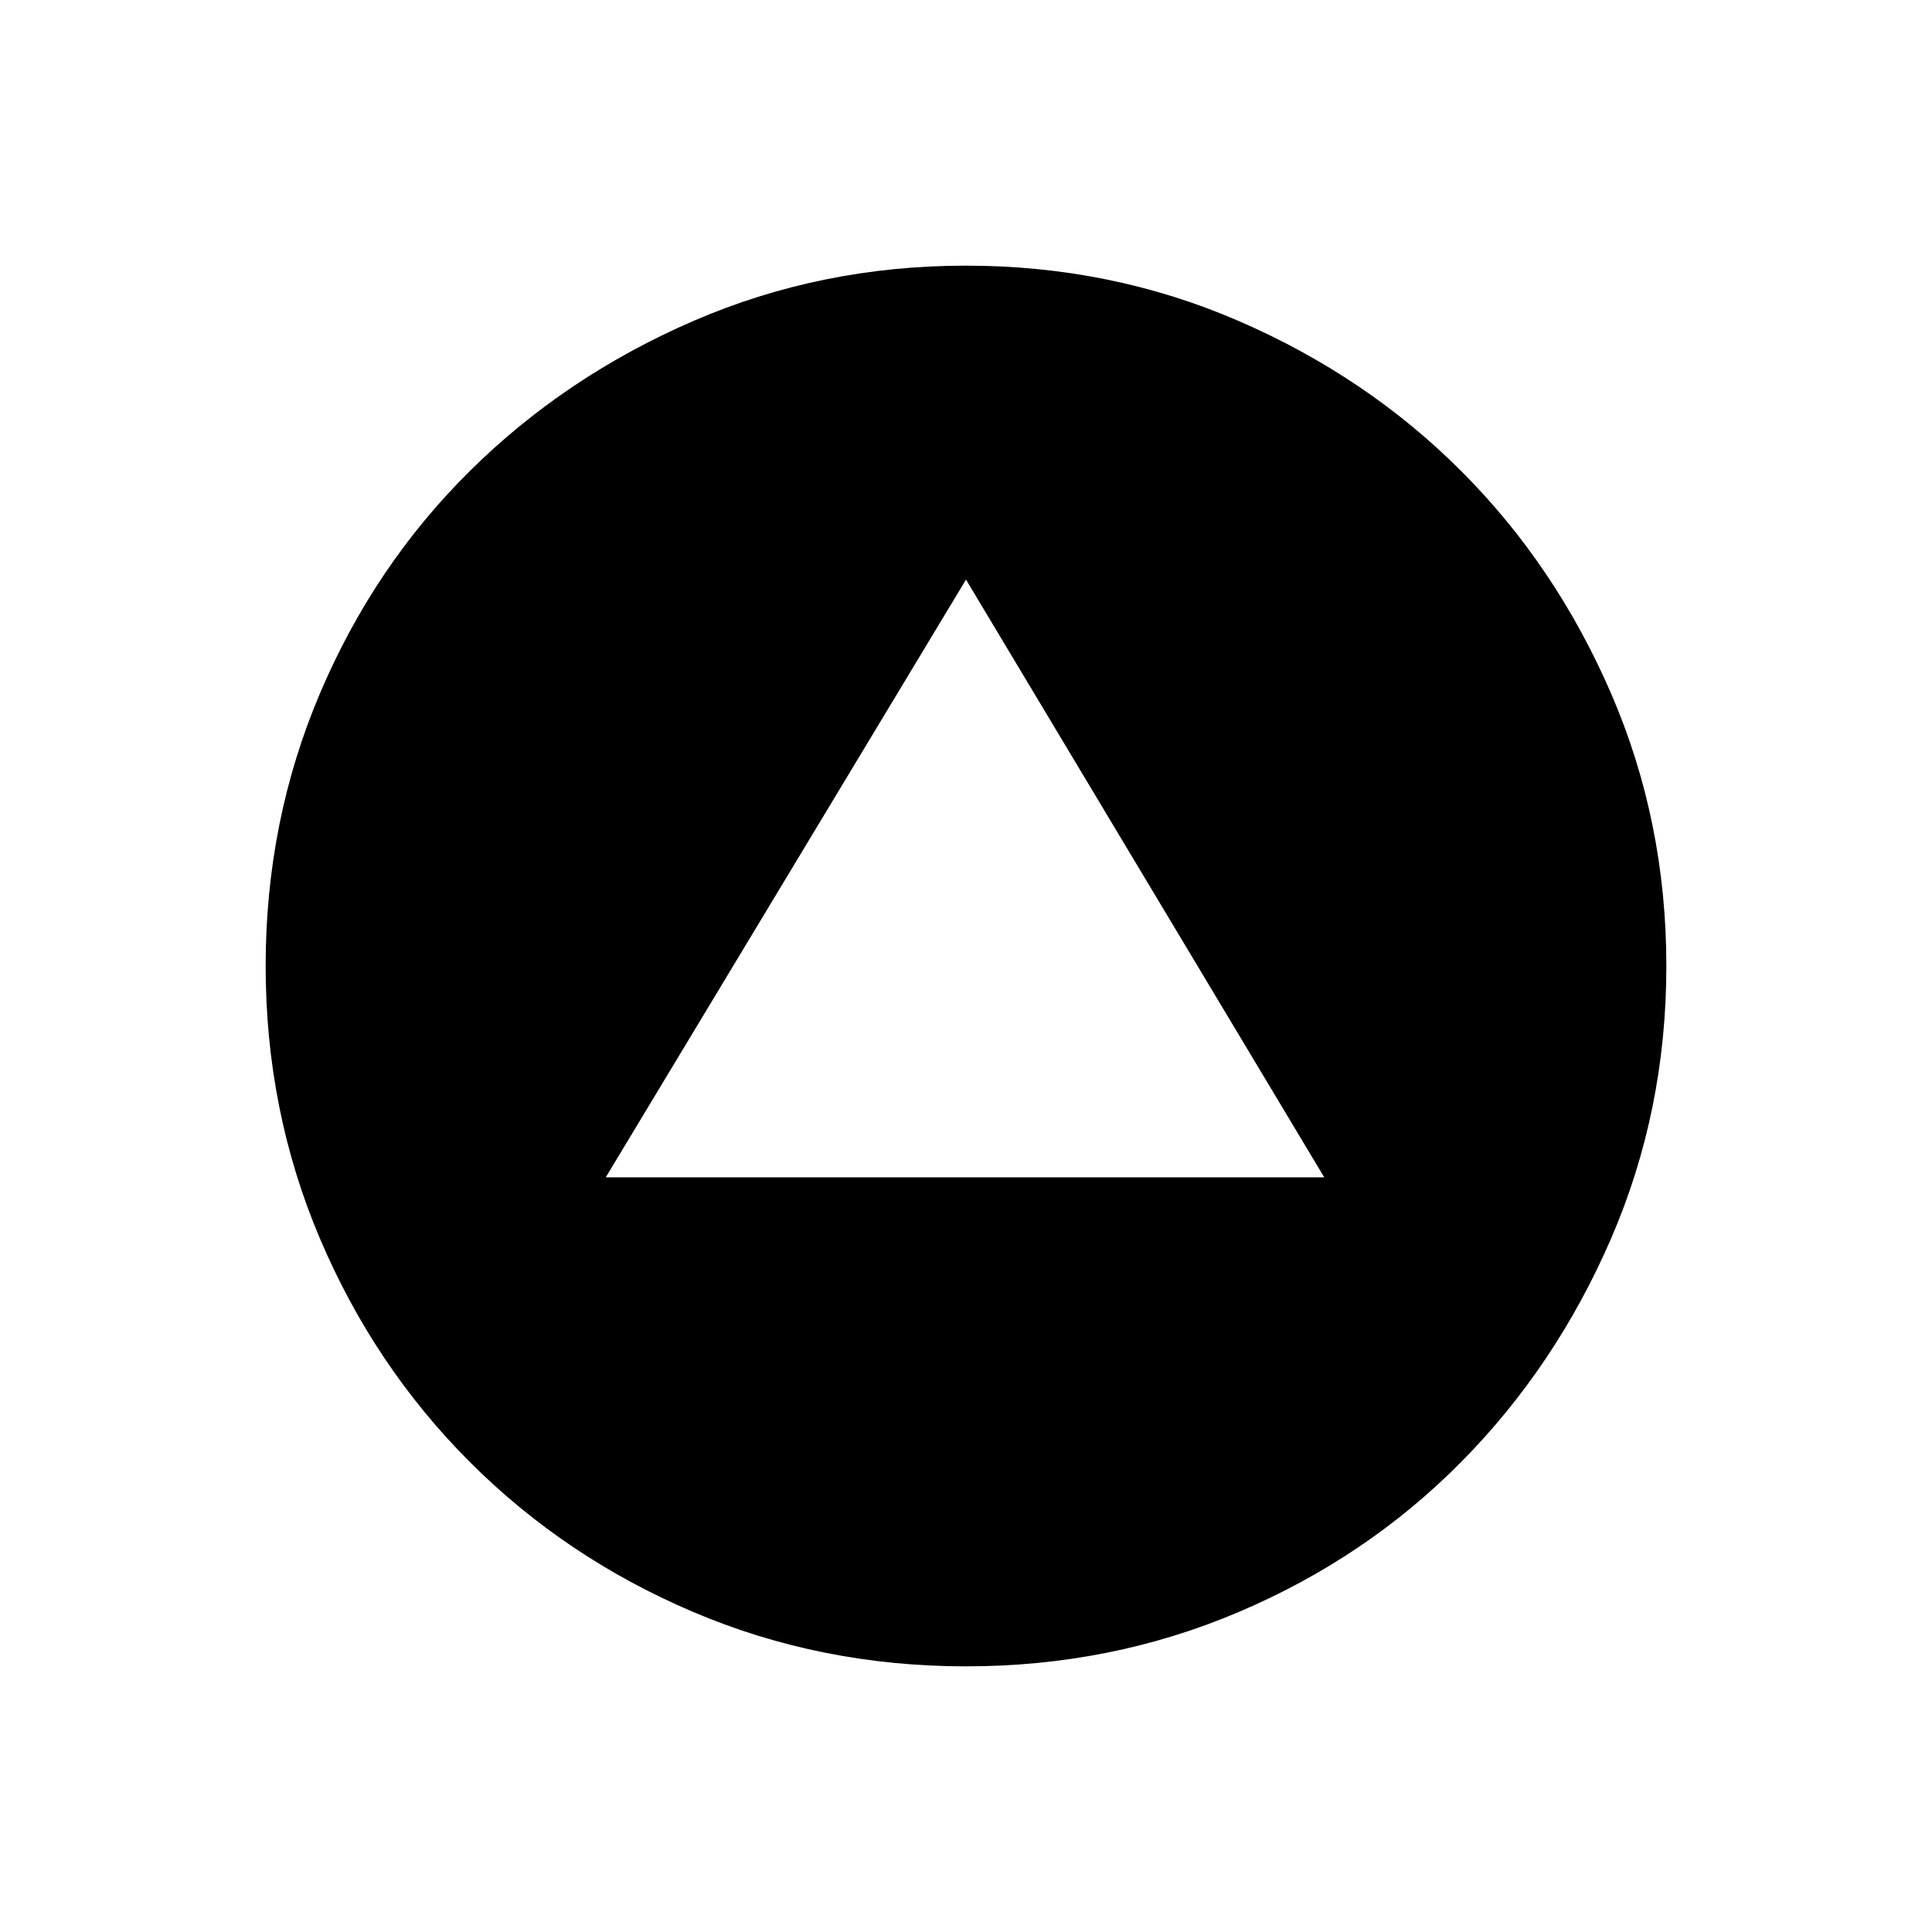
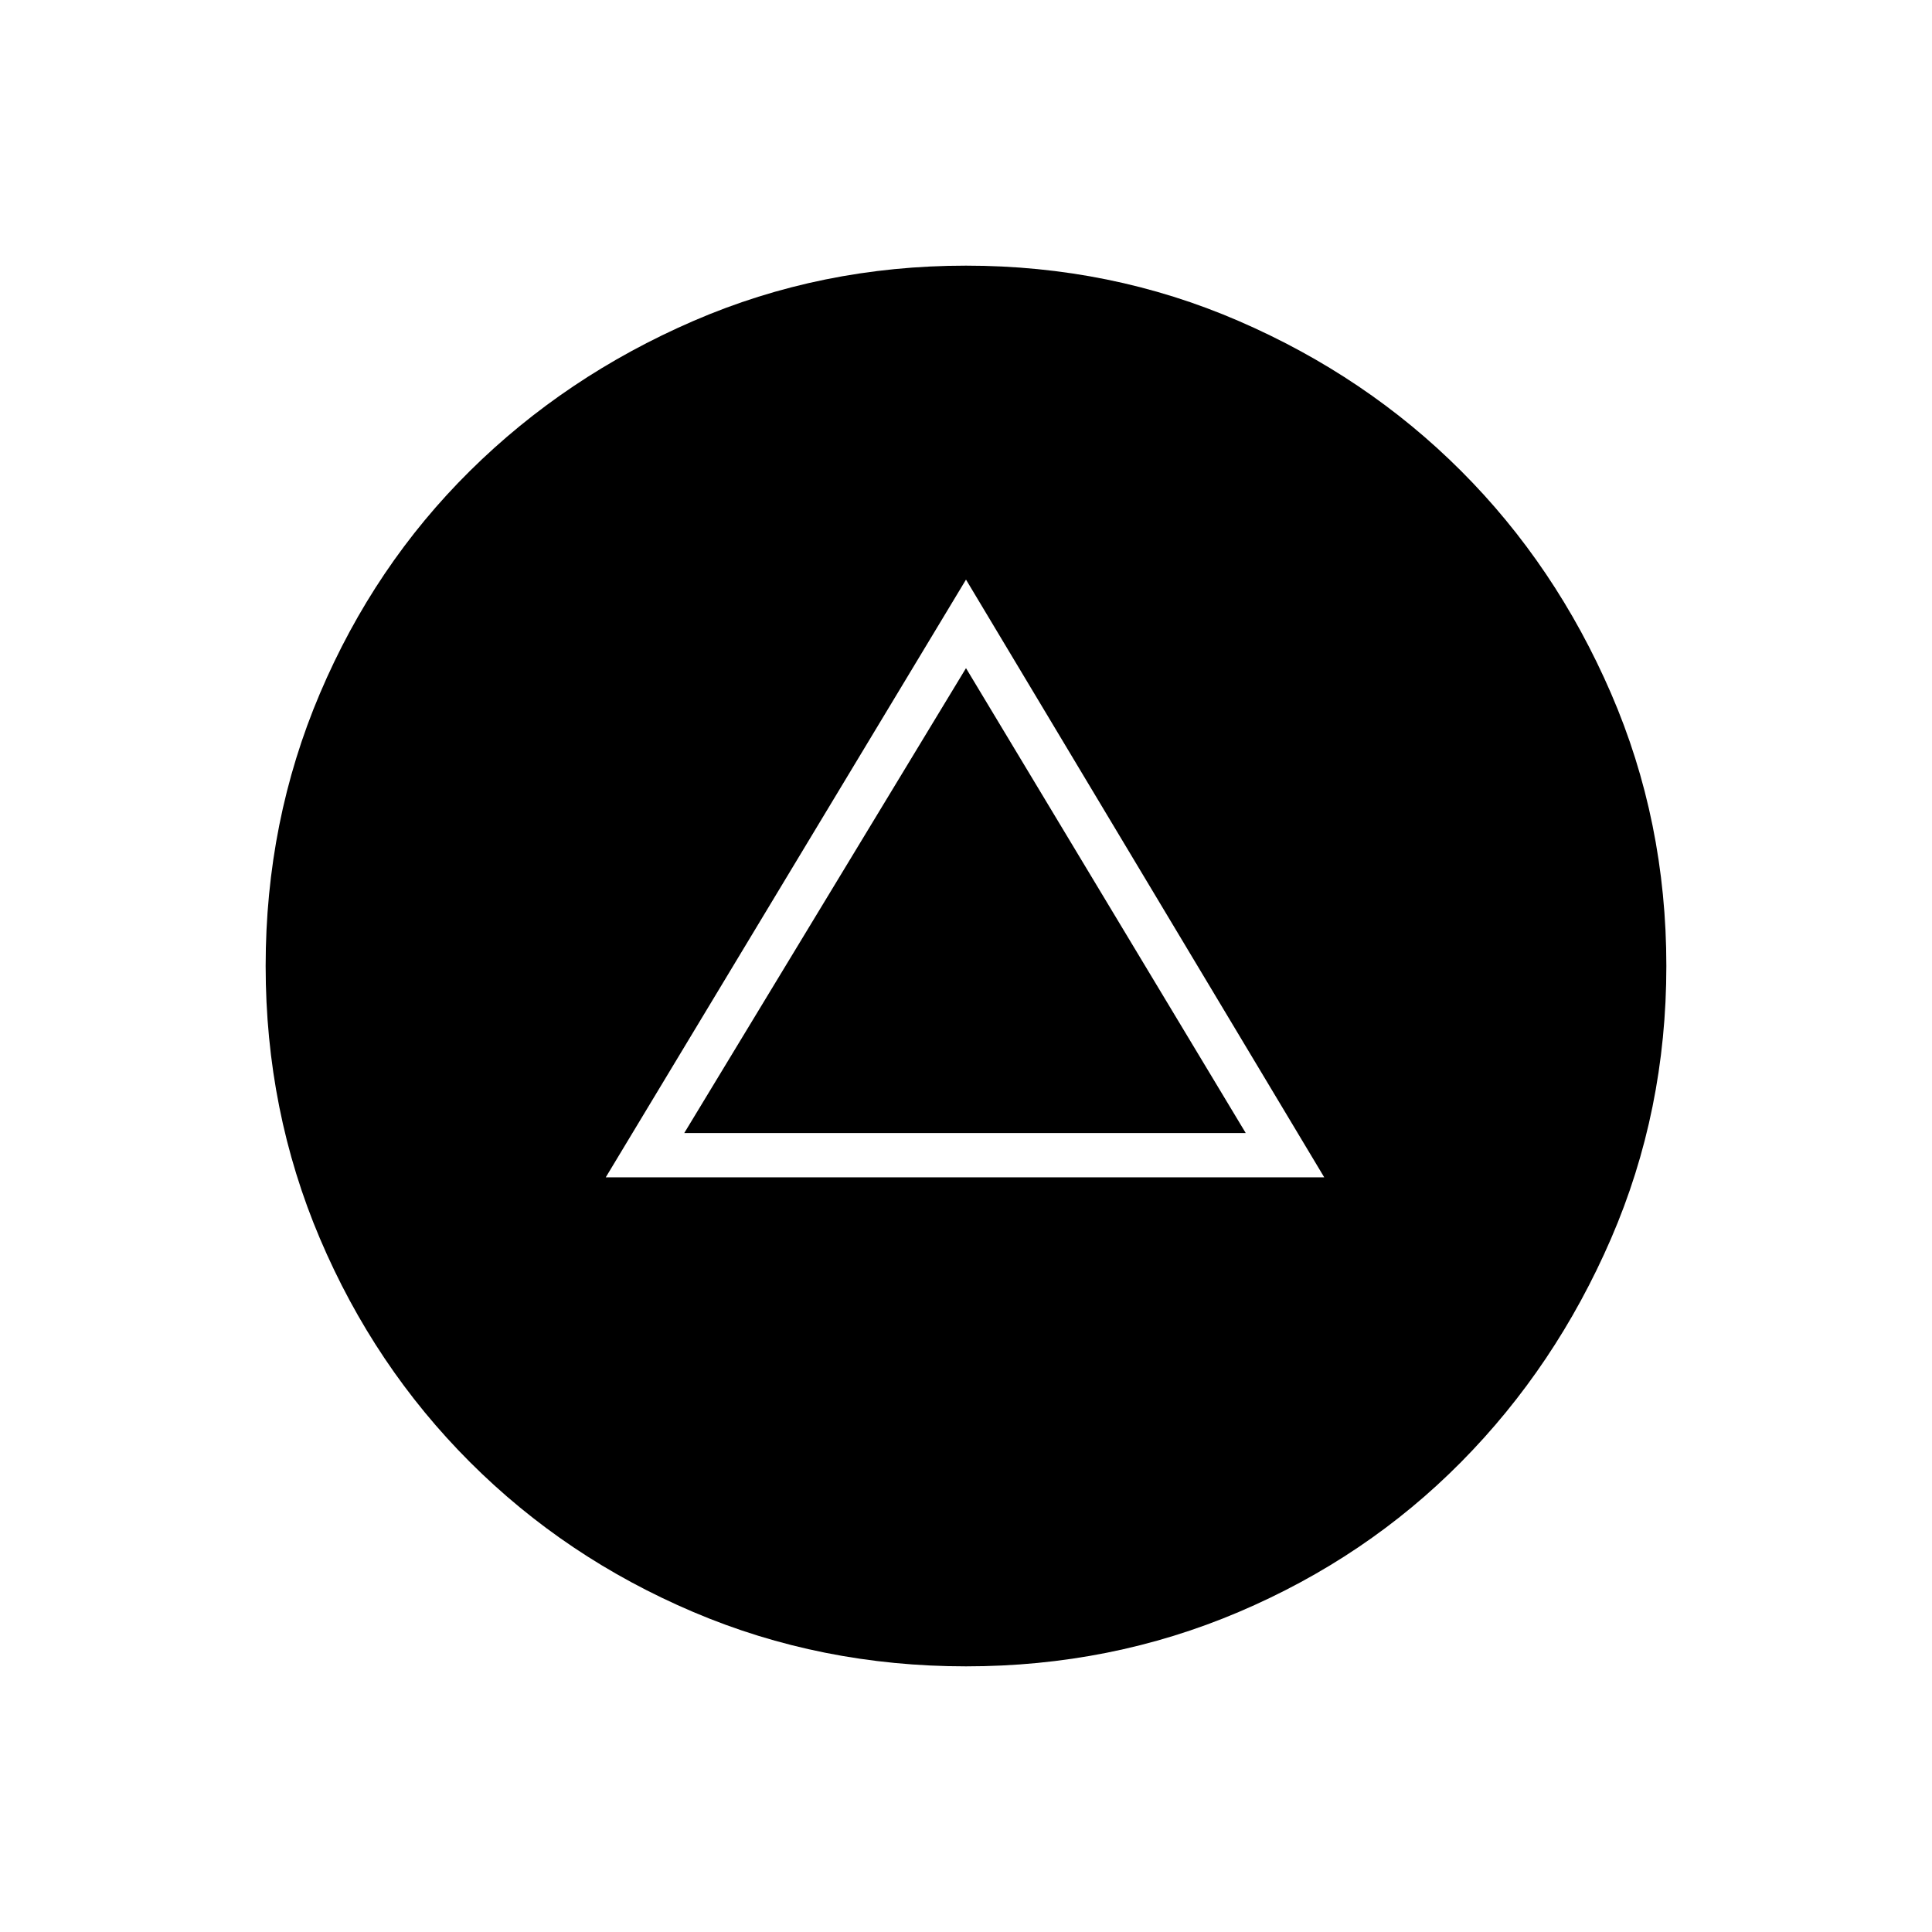
<svg xmlns="http://www.w3.org/2000/svg" viewBox="0 -960 960 960">
-   <path d="M301-375h357L480-672 301-375Zm43.5 216q-63.5-27-111-74.5t-74.5-111Q132-408 132-480t27-135.5Q186-679 233.5-726t111-74.5Q408-828 480-828t135.5 27.5Q679-773 726-726t74.5 110.5Q828-552 828-480t-27.5 135.5Q773-281 726-233.5T615.5-159Q552-132 480-132t-135.5-27Z" />
+   <path d="M344.5-159q-63.5-27-111-74.5t-74.5-111Q132-408 132-480t27-135.5Q186-679 233.5-726t111-74.5Q408-828 480-828t135.5 27.5Q679-773 726-726t74.5 110.5Q828-552 828-480t-27.5 135.5Q773-281 726-233.5T615.5-159Q552-132 480-132t-135.5-27ZM301-375h357L480-672 301-375Zm39-22 140-231 139 231H340Z" />
</svg>
